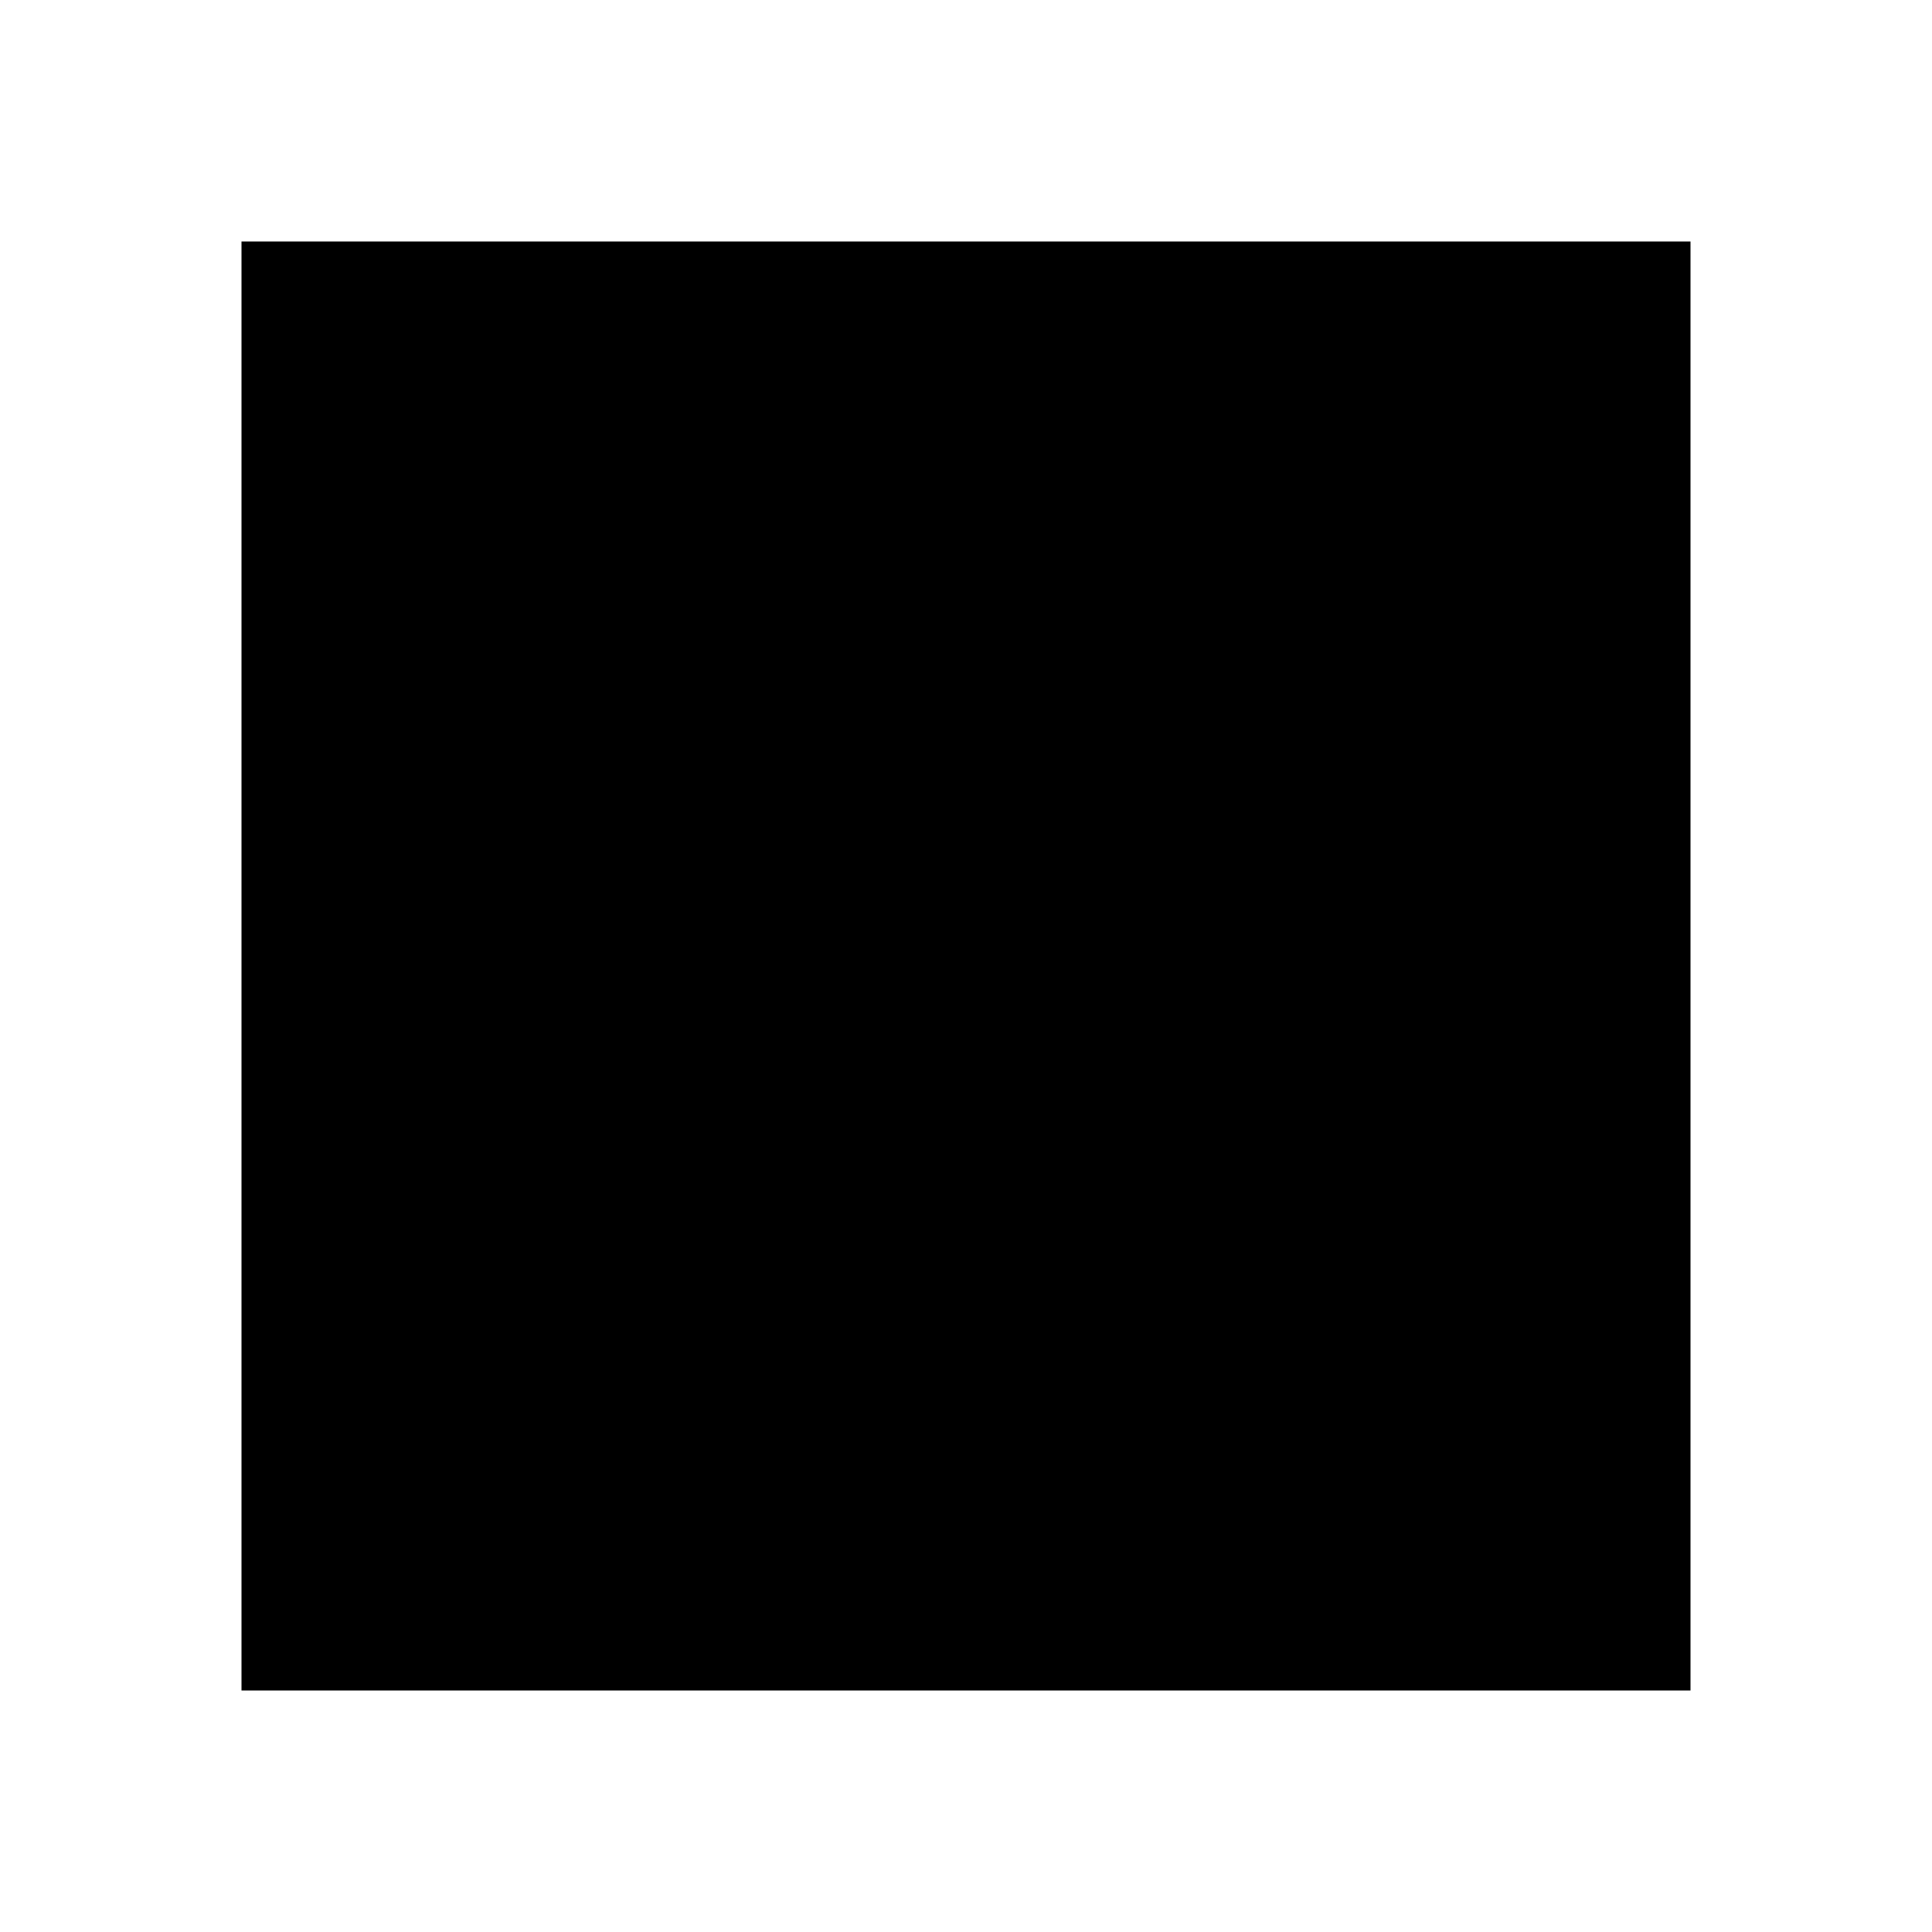
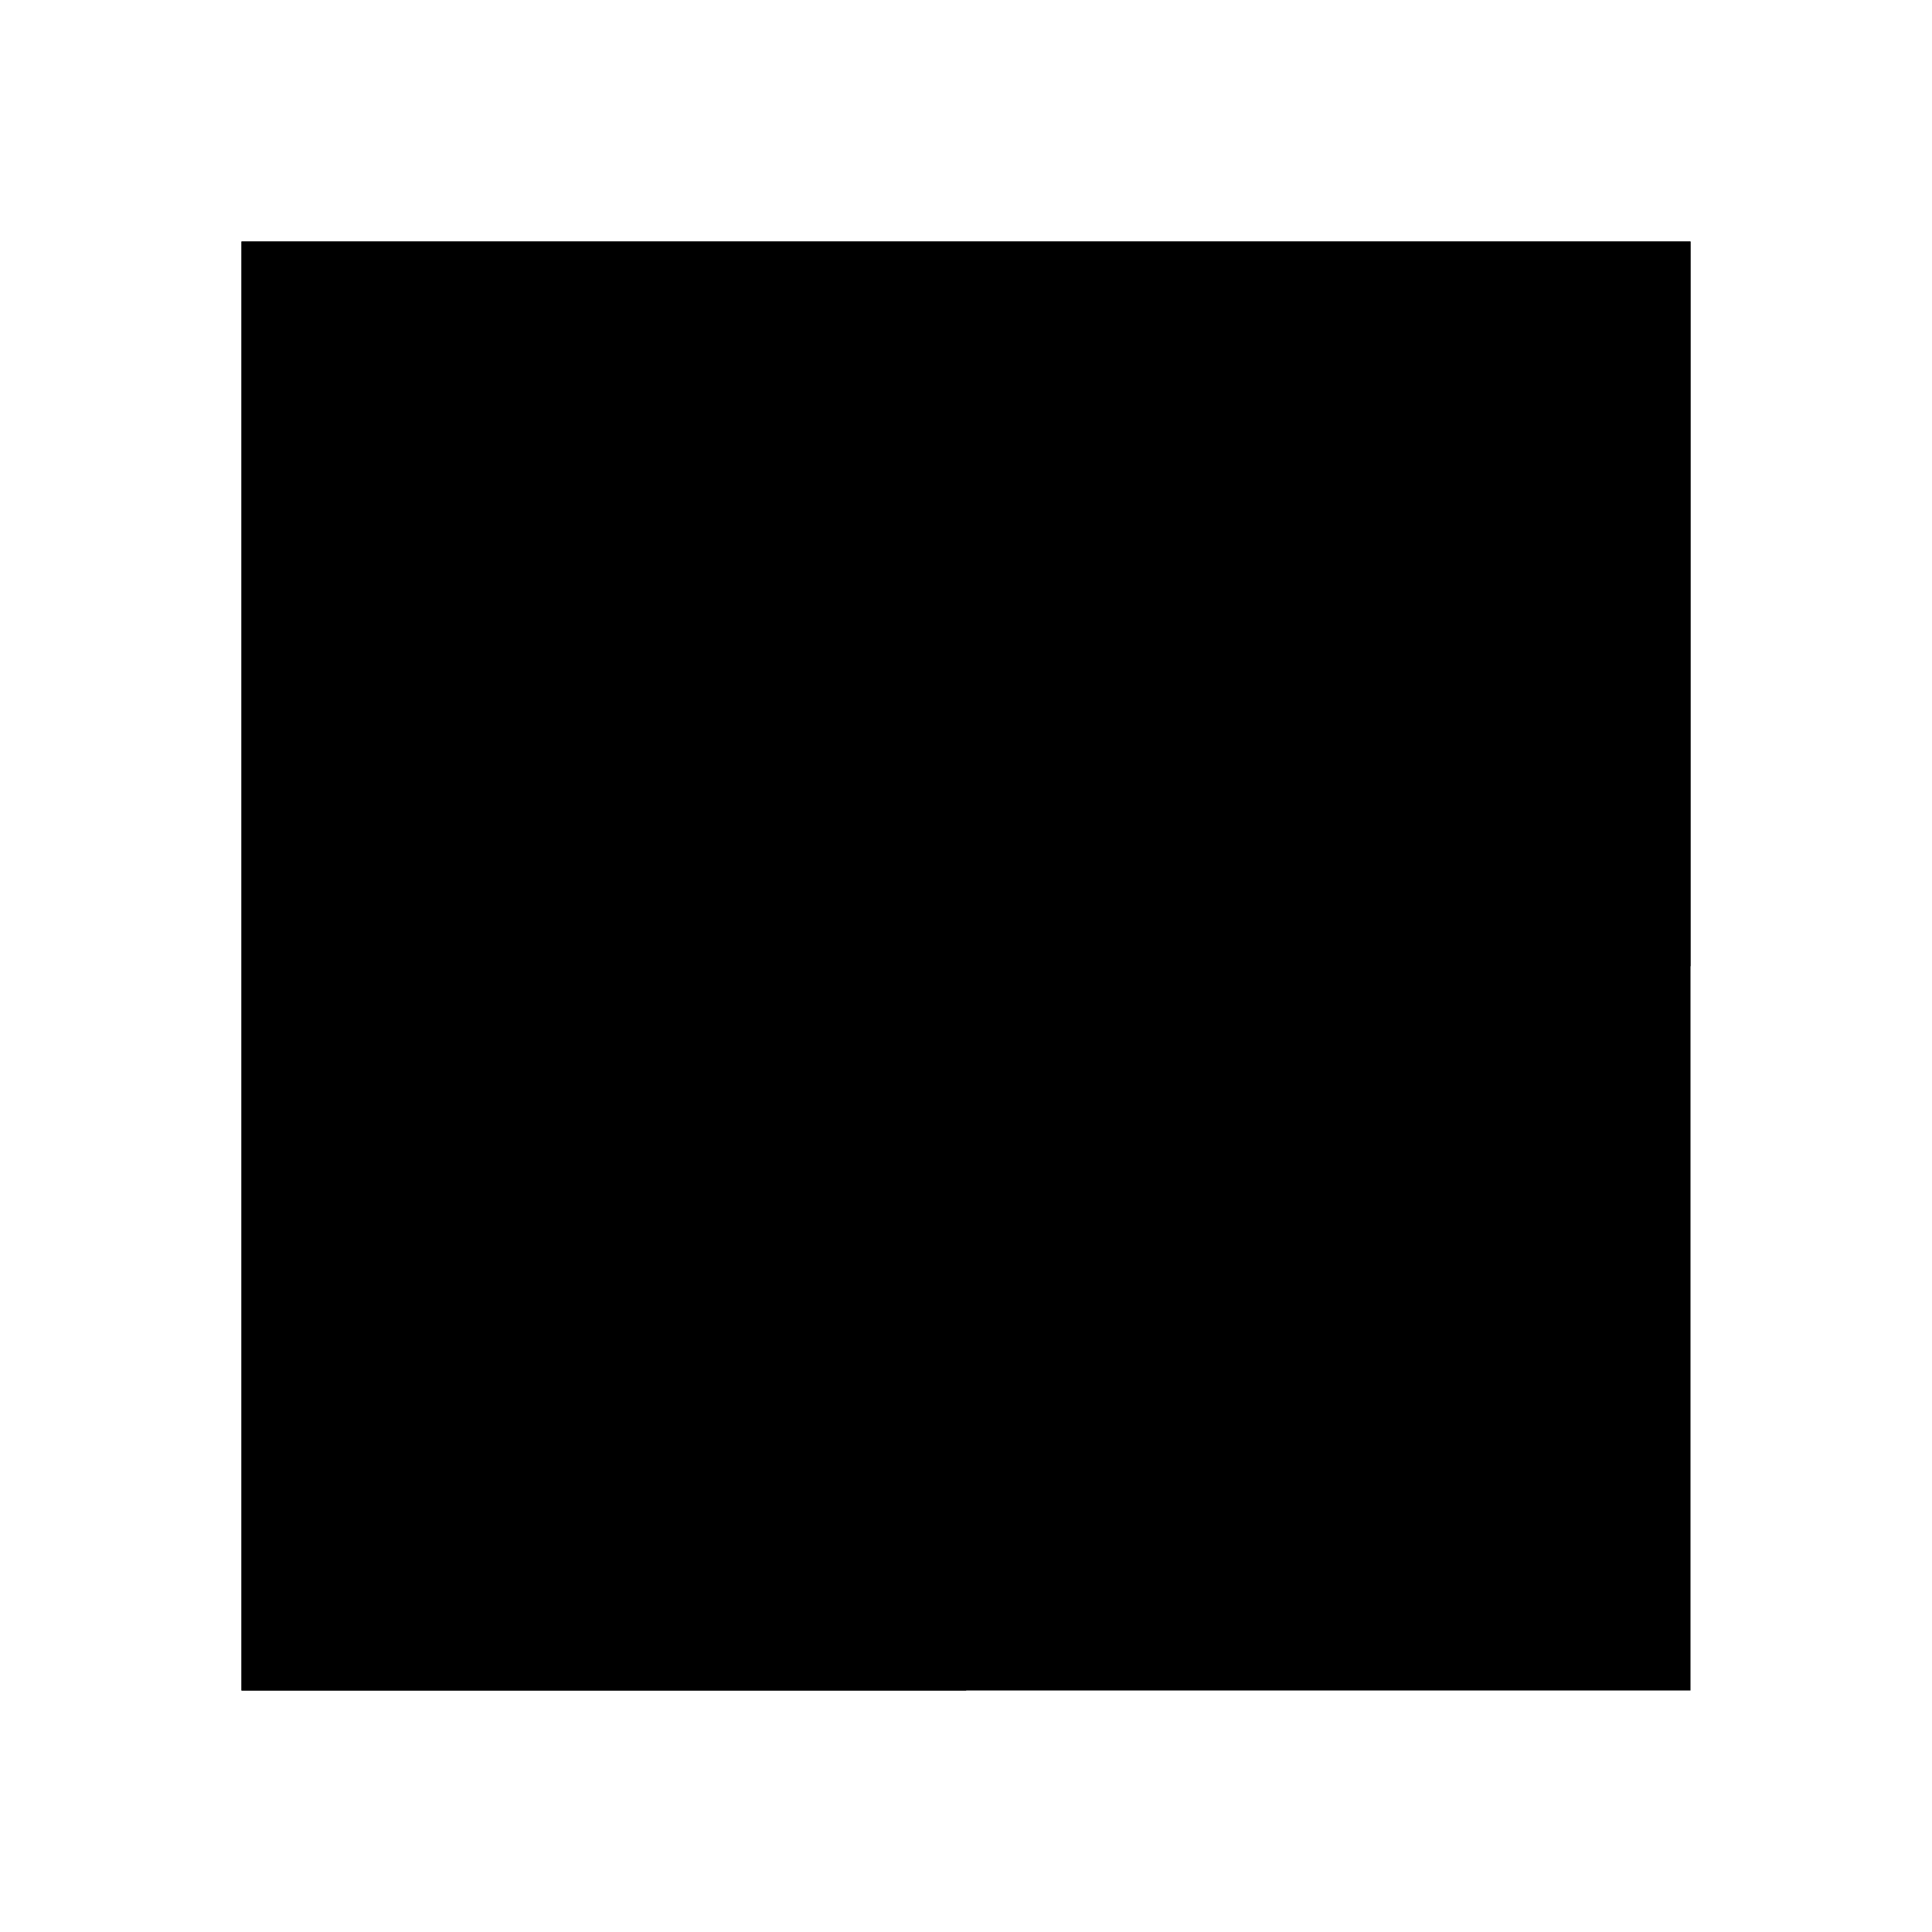
<svg xmlns="http://www.w3.org/2000/svg" viewBox="0 0 16 16">
-   <path d="M14 2H2V14H14V2Z" class="stroke-linejoin-round" />
+   <path d="M14 8V2H2V14H8" class="stroke-linejoin-round" />
+   <rect x="2" y="2" width="12" height="12" class="stroke-linejoin-round awsui-icon-corner" />
  <path d="M4 6V4H6V6H4Z" class="filled no-stroke" />
  <path d="M7 6V4H9V6H7Z" class="filled no-stroke" />
  <path d="M10 6V4H12V6H10Z" class="filled no-stroke" />
  <path d="M4 9V7H6V9H4Z" class="filled no-stroke" />
  <path d="M7 9V7H9V9H7Z" class="filled no-stroke" />
  <path d="M4 12V10H6V12H4Z" class="filled no-stroke" />
  <path d="M7 12V10H9V12H7Z" class="filled no-stroke" />
  <path d="M10 9V7H12V9H10Z" class="filled no-stroke" />
</svg>
